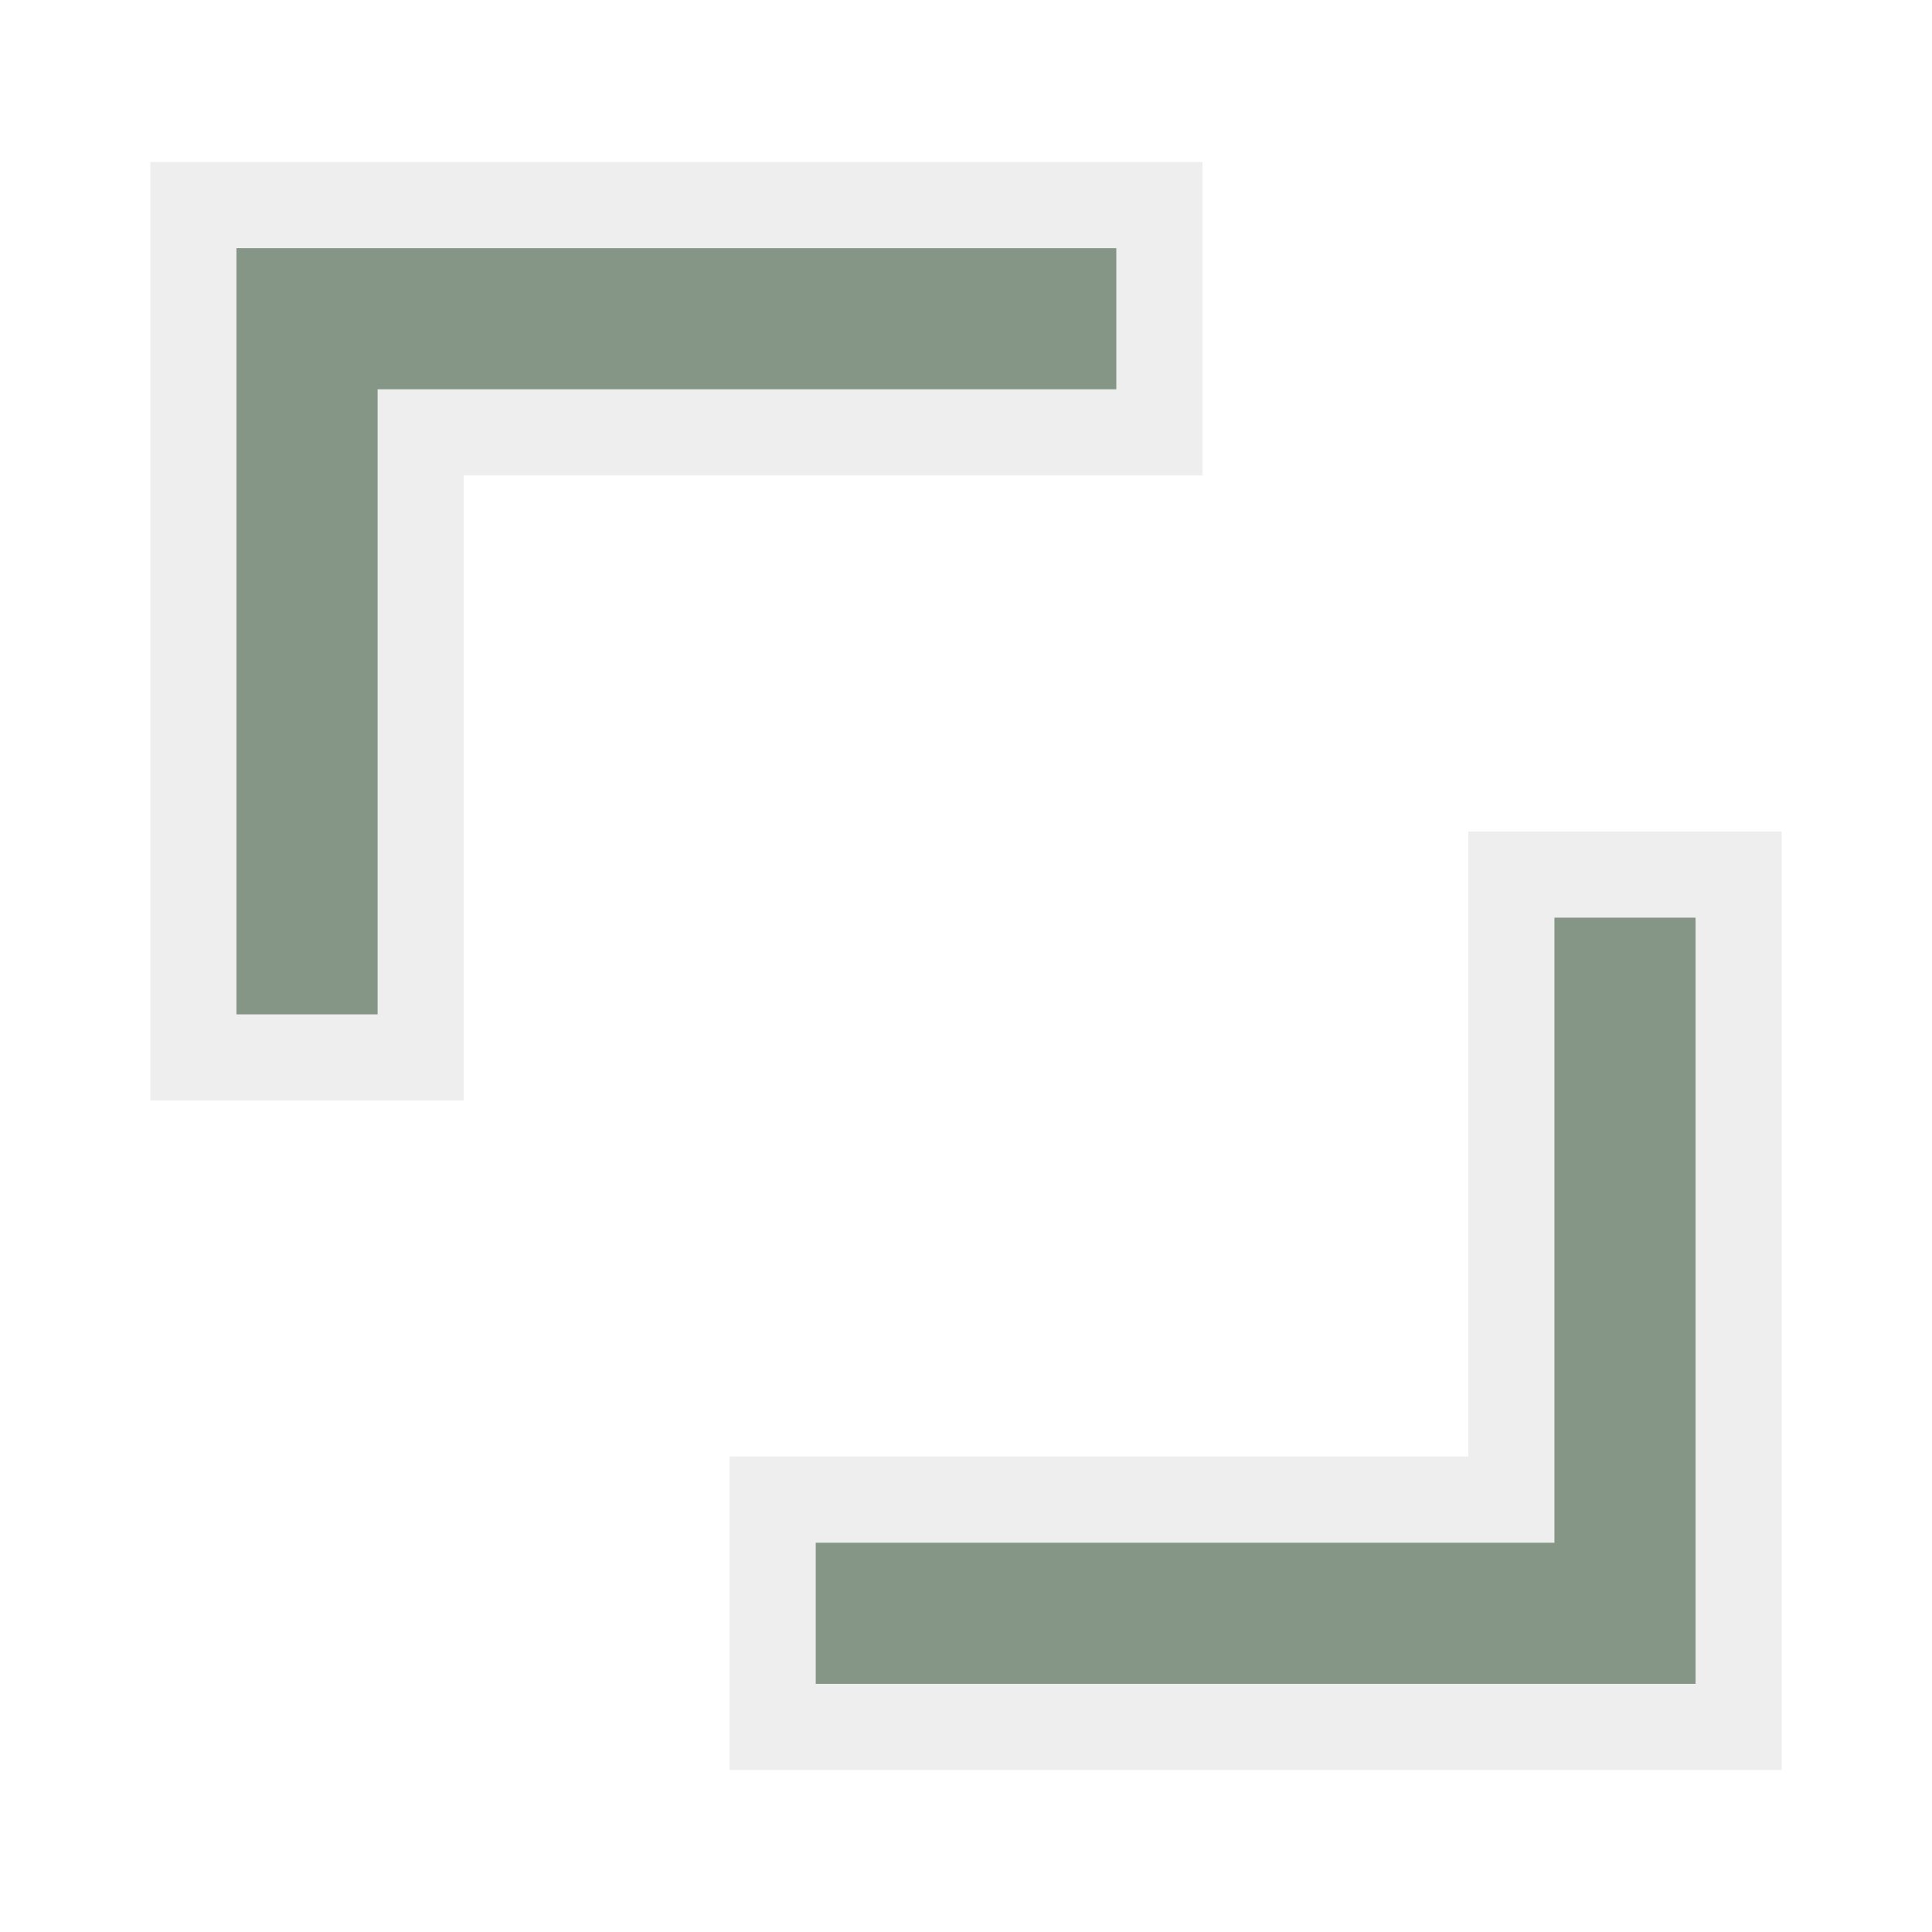
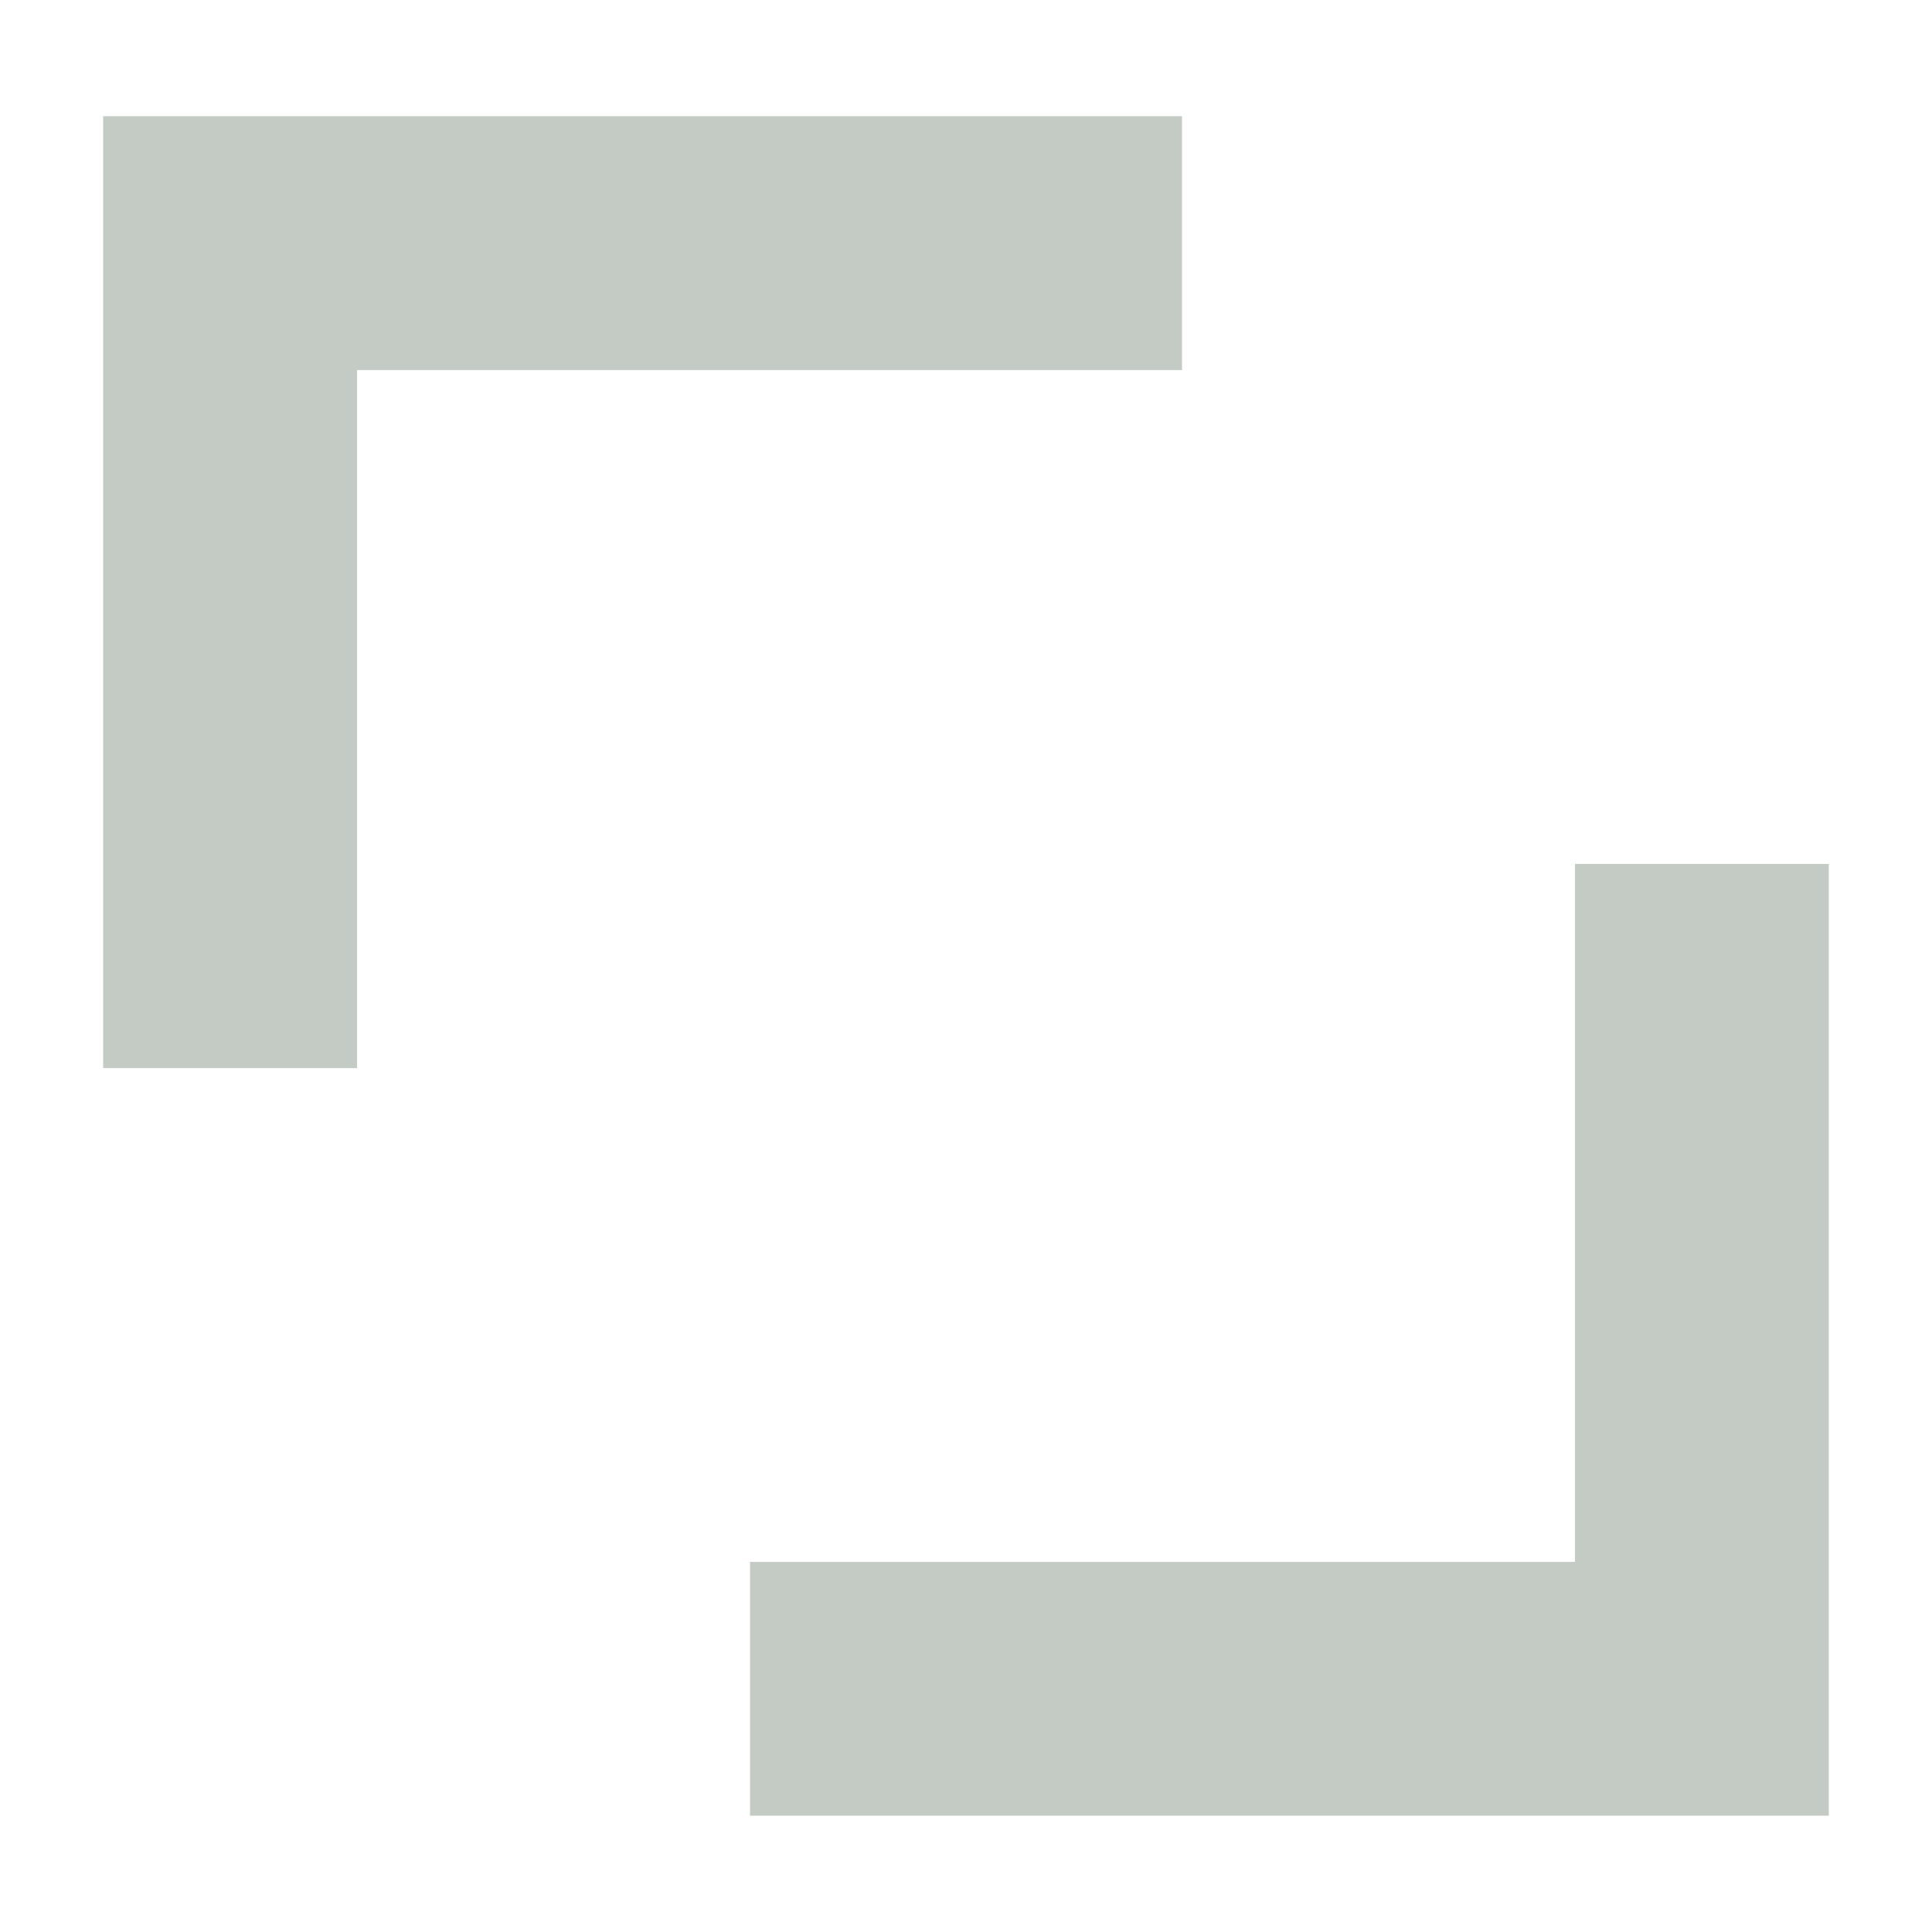
<svg xmlns="http://www.w3.org/2000/svg" width="17mm" height="17mm" viewBox="0 0 17 17" version="1.1" id="svg1">
  <defs id="defs1" />
-   <g id="layer1" transform="translate(-0.2933167,0.0645861)">
-     <path style="fill:#859686;fill-opacity:1;stroke:#eeeeee;stroke-width:0.758;stroke-linecap:butt;stroke-linejoin:miter;stroke-dasharray:none;stroke-opacity:1" d="m 1.995,9.24 v -7.5 h 8.5 v 2 H 3.995 v 5.5 z" id="path1-4-6-5-3" />
-     <path style="fill:#859686;fill-opacity:1;stroke:#eeeeee;stroke-width:0.758;stroke-linecap:butt;stroke-linejoin:miter;stroke-dasharray:none;stroke-opacity:1" d="M 15.592,7.631 V 15.131 H 7.092 v -2 H 13.592 V 7.631 Z" id="path1-4-6-5-3-4" />
+   <g id="layer1" transform="translate(-0.2933167,0.06458585)">
+     <path style="fill:#c4cac4;fill-opacity:1;stroke:none;stroke-width:0.758;stroke-linecap:butt;stroke-linejoin:miter;stroke-dasharray:none;stroke-opacity:1" d="M 16.385,7.537 V 15.912 H 6.893 V 13.679 h 7.259 V 7.537 Z" id="path1-4-6-5-3-4" />
+     <path style="fill:#c4cac4;fill-opacity:1;stroke:none;stroke-width:0.758;stroke-linecap:butt;stroke-linejoin:miter;stroke-dasharray:none;stroke-opacity:1" d="M 1.201,9.334 V 0.958 H 10.694 V 3.192 H 3.435 v 6.142 z" id="path1-4-6-5-3" />
  </g>
</svg>
